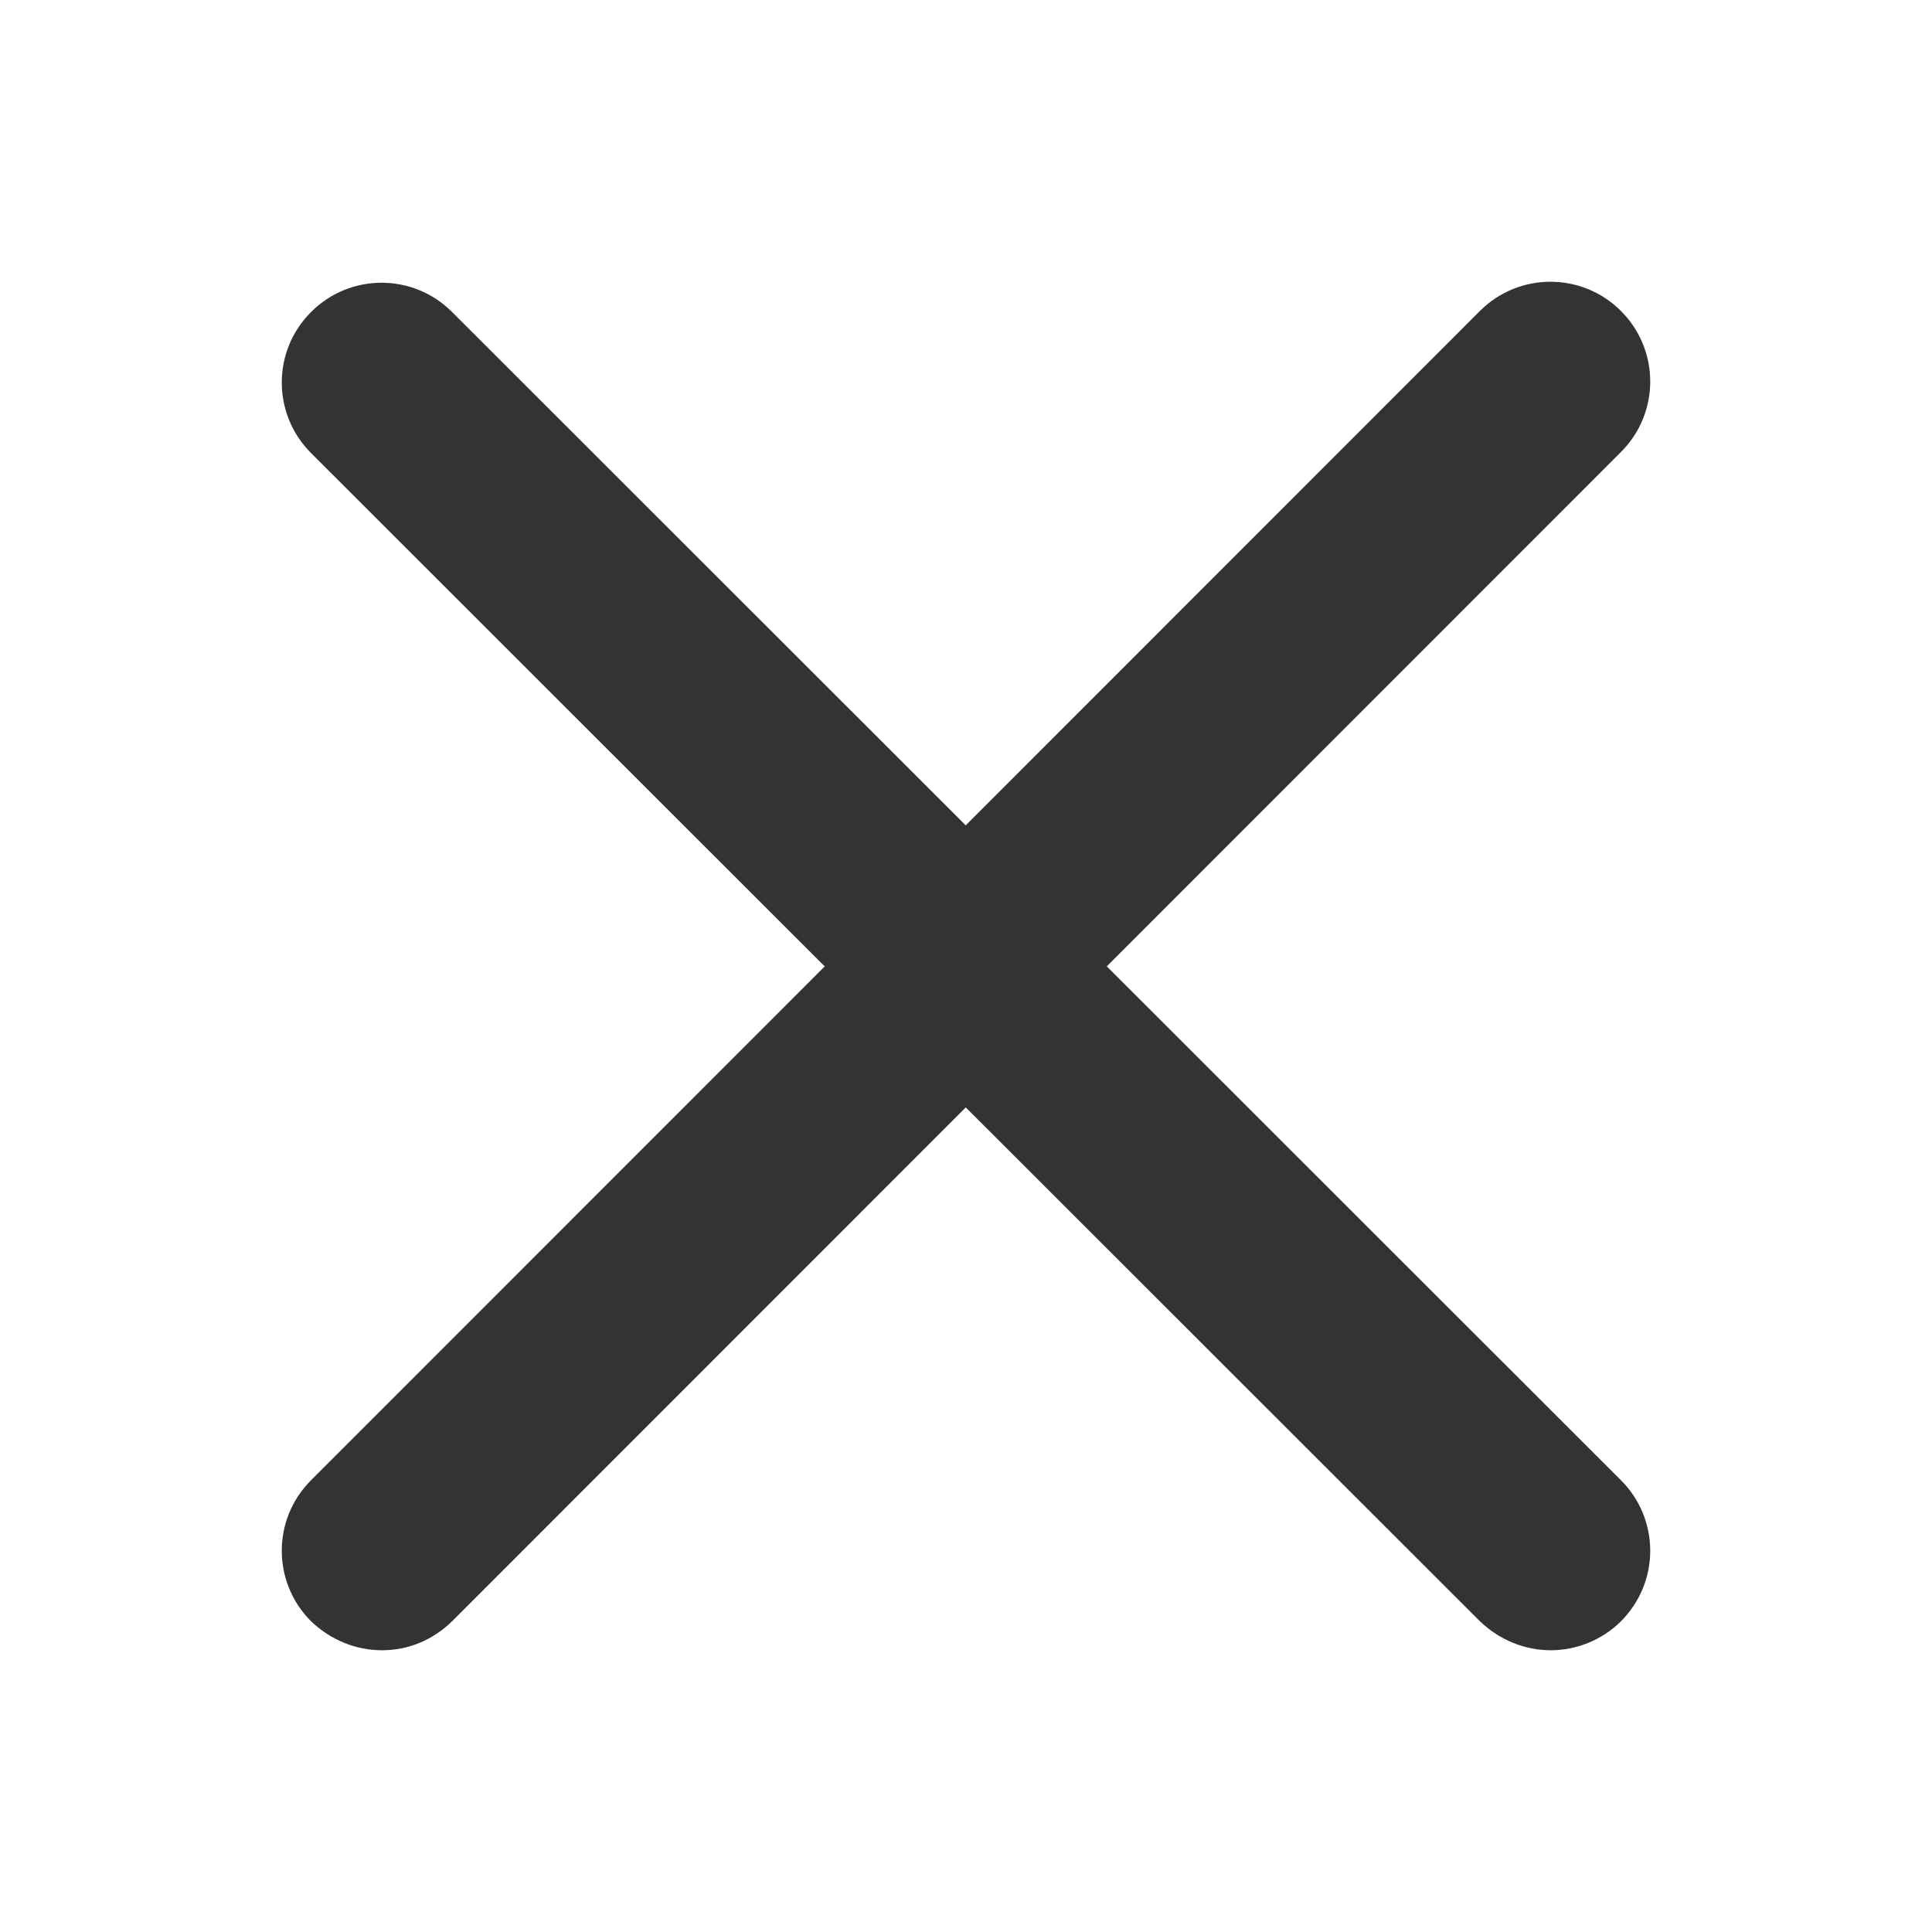
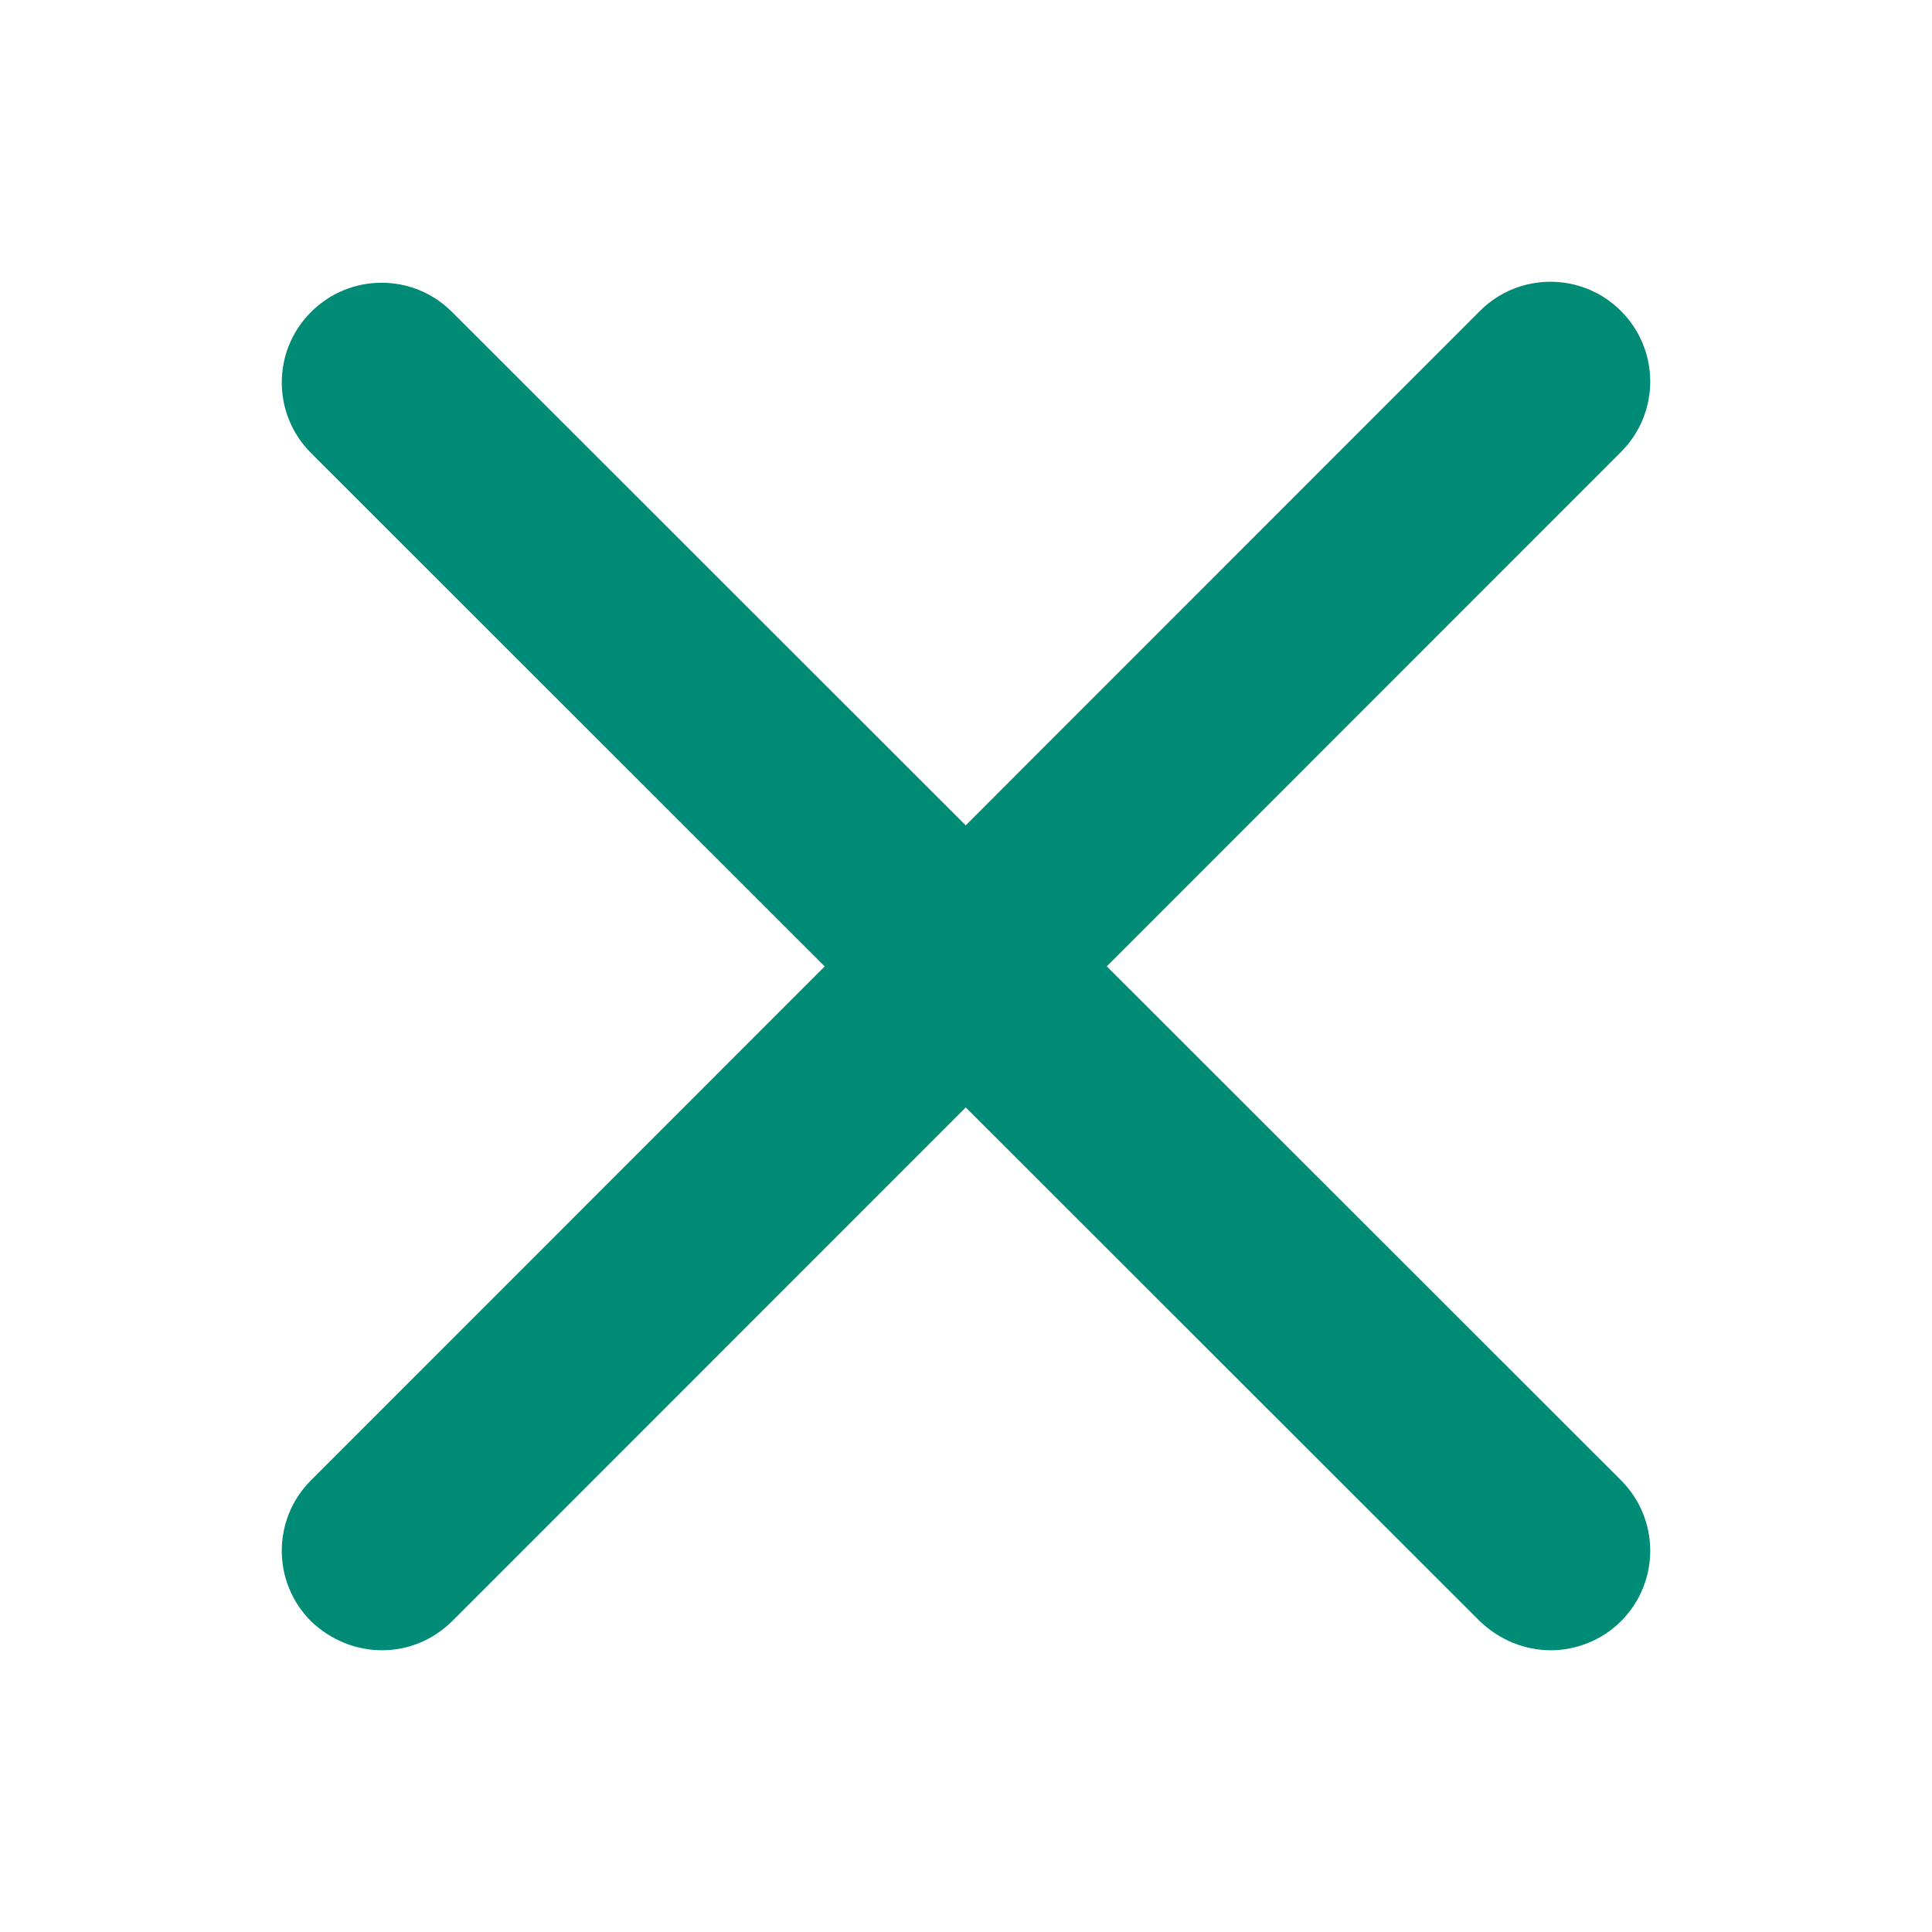
<svg xmlns="http://www.w3.org/2000/svg" width="24" height="24" viewBox="0 0 24 24" fill="none">
-   <path d="M19.266 20.5C18.943 20.5 18.632 20.376 18.384 20.14L3.864 5.628C3.379 5.143 3.379 4.36 3.864 3.876C4.348 3.391 5.132 3.391 5.616 3.876L20.136 18.388C20.621 18.872 20.621 19.655 20.136 20.14C19.9 20.376 19.577 20.5 19.266 20.5Z" fill="#333333" />
-   <path d="M4.746 20.5C4.423 20.5 4.112 20.376 3.864 20.14C3.379 19.655 3.379 18.872 3.864 18.388L18.384 3.863C18.868 3.379 19.652 3.379 20.136 3.863C20.621 4.348 20.621 5.131 20.136 5.615L5.629 20.127C5.38 20.376 5.069 20.5 4.746 20.5Z" fill="#333333" />
+   <path d="M19.266 20.5C18.943 20.5 18.632 20.376 18.384 20.14L3.864 5.628C3.379 5.143 3.379 4.36 3.864 3.876C4.348 3.391 5.132 3.391 5.616 3.876L20.136 18.388C20.621 18.872 20.621 19.655 20.136 20.14C19.9 20.376 19.577 20.5 19.266 20.5Z" fill="#008B77" />
+   <path d="M4.746 20.5C4.423 20.5 4.112 20.376 3.864 20.14C3.379 19.655 3.379 18.872 3.864 18.388L18.384 3.863C18.868 3.379 19.652 3.379 20.136 3.863C20.621 4.348 20.621 5.131 20.136 5.615L5.629 20.127C5.38 20.376 5.069 20.5 4.746 20.5Z" fill="#008B77" />
</svg>
